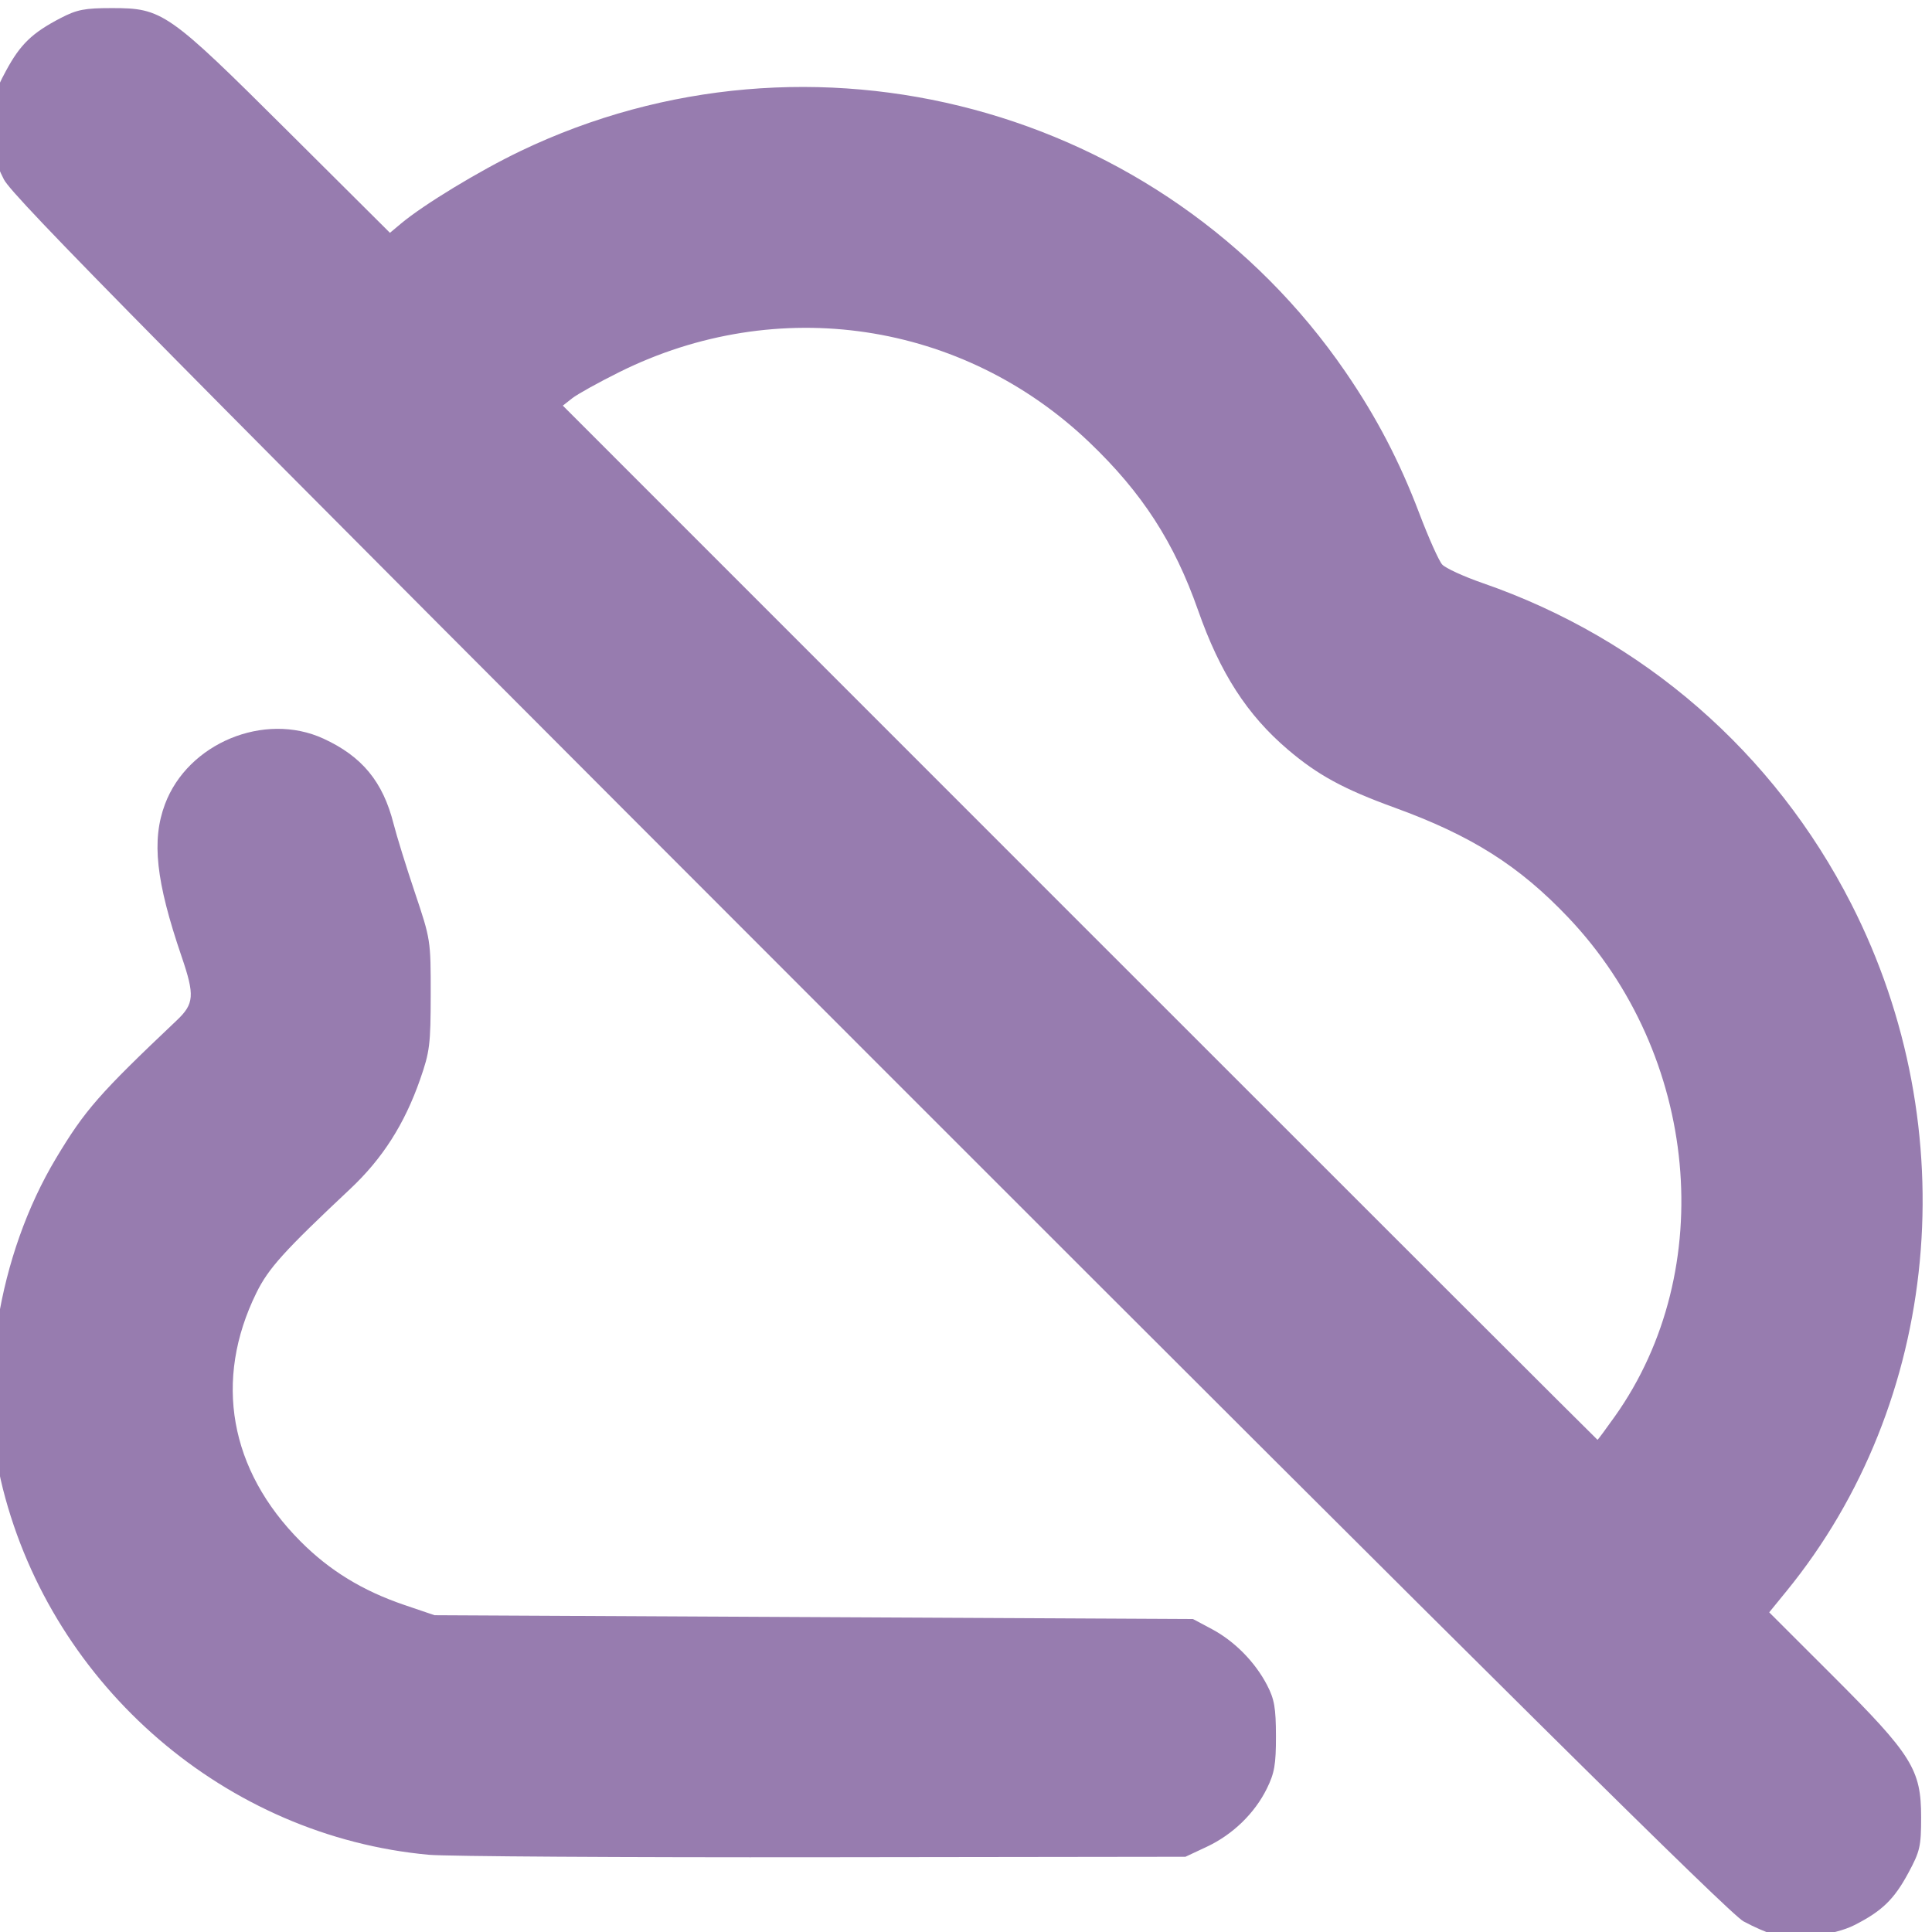
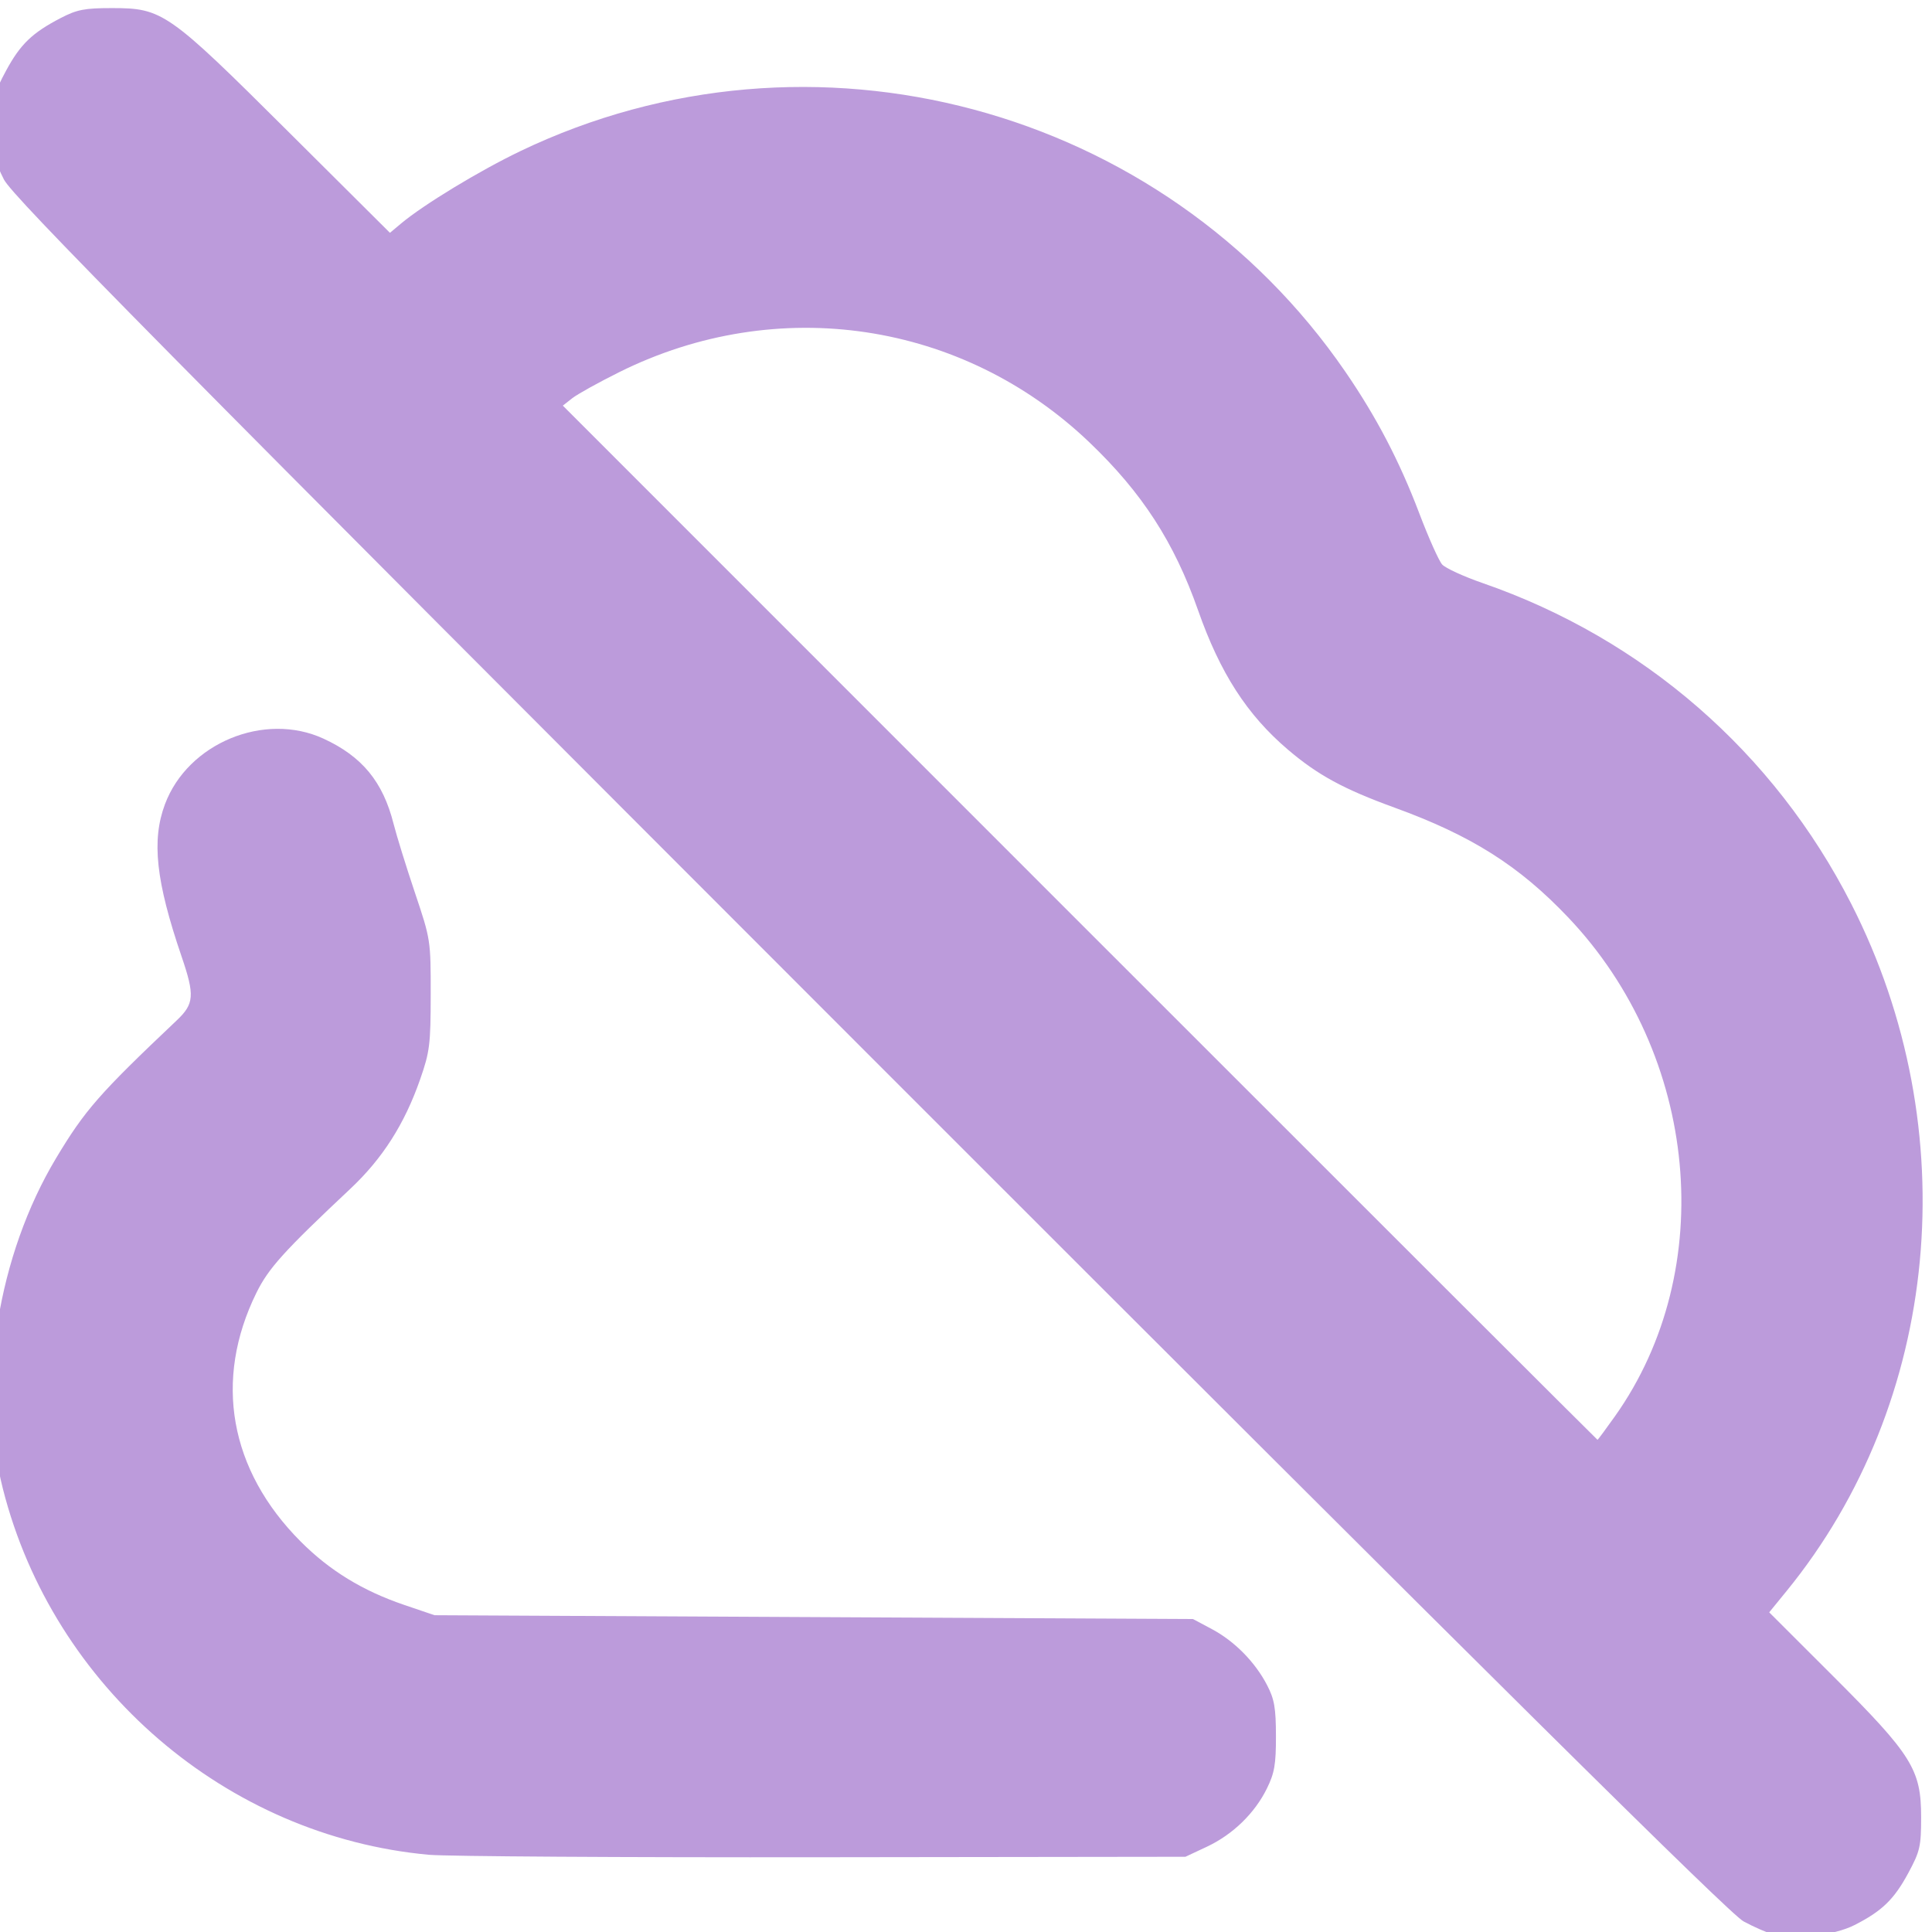
<svg xmlns="http://www.w3.org/2000/svg" xmlns:xlink="http://www.w3.org/1999/xlink" version="1.1" id="svg1" width="512" height="512" viewBox="0 0 512 512">
  <defs id="defs1">
    <linearGradient id="linearGradient3">
-       <stop style="stop-color:#977caf;stop-opacity:1;" offset="0" id="stop3" />
-       <stop style="stop-color:#977caf;stop-opacity:1;" offset="1" id="stop4" />
+       <stop style="stop-color:#bc9bdb;stop-opacity:1;" offset="0" id="stop3" />
+       <stop style="stop-color:#bc9bdb;stop-opacity:1;" offset="1" id="stop4" />
    </linearGradient>
    <linearGradient xlink:href="#linearGradient3" id="linearGradient4" x1="0.781" y1="256.25" x2="514.844" y2="260.938" gradientUnits="userSpaceOnUse" />
  </defs>
  <g id="g1">
    <path style="fill:url(#linearGradient4);fill-opacity:1" d="m 470.094,512.688 c -1.684,-0.438 -5.31,-2.019 -8.057,-3.514 C 458.351,507.167 397.681,447.069 230.44,279.759 42.309,91.551 3.361,52.129 1.037,47.562 c -2.407,-4.728 -2.803,-6.693 -2.821,-14 -0.02,-7.784 0.264,-9.031 3.376,-14.801 3.784,-7.017 6.921,-10.048 14.457,-13.963 4.356,-2.263 6.359,-2.654 13.607,-2.654 13.421,0 14.852,1.001 46.592,32.591 l 27.092,26.964 2.908,-2.436 C 112.253,54.232 126.994,45.282 137.884,40.057 214.909,3.094 308.171,28.045 356.565,98.562 c 8.208,11.961 14.328,23.682 19.549,37.442 2.472,6.516 5.208,12.635 6.08,13.599 0.872,0.963 5.72,3.184 10.774,4.936 42.562,14.752 77.196,44.906 97.643,85.013 30.474,59.775 23.657,132.073 -17.174,182.122 l -4.578,5.612 16.873,16.852 c 20.978,20.951 23.387,24.806 23.387,37.425 0,7.763 -0.295,9.047 -3.398,14.801 -3.784,7.018 -6.987,10.112 -14.305,13.82 -5.356,2.714 -15.794,3.94 -21.322,2.503 z M 427.988,375.312 c 27.558,-38.857 22.228,-95.731 -12.388,-132.173 -13.037,-13.725 -25.655,-21.703 -46.04,-29.113 -13.471,-4.896 -20.329,-8.625 -28.231,-15.35 -10.846,-9.231 -17.989,-20.307 -23.832,-36.955 -6.319,-18.006 -14.823,-31.145 -28.803,-44.501 -33.605,-32.106 -82.659,-39.441 -124.538,-18.622 -5.5,2.734 -11.125,5.855 -12.5,6.935 l -2.5,1.964 136.999,137.033 c 75.349,75.368 137.089,137.033 137.199,137.033 0.11,0 2.196,-2.812 4.633,-6.25 z M 113.656,491.537 c -53.613,-4.892 -99.549,-44.358 -112.89,-96.99 -6.908,-27.253 -1.333,-61.898 14.101,-87.631 7.63,-12.722 11.422,-17.051 31.952,-36.486 4.654,-4.406 4.825,-6.623 1.303,-16.942 -6.811,-19.955 -7.991,-30.773 -4.405,-40.359 6.054,-16.181 26.344,-24.582 41.996,-17.388 10.234,4.704 15.767,11.423 18.587,22.571 0.8,3.163 3.345,11.375 5.655,18.25 4.171,12.413 4.2,12.601 4.186,27 -0.014,13.274 -0.251,15.176 -2.808,22.5 -4.132,11.836 -9.963,20.971 -18.51,29 -17.596,16.528 -21.678,21.051 -24.883,27.568 -11.379,23.136 -7.133,46.964 11.74,65.89 7.69,7.712 16.43,13.059 27.476,16.811 l 8,2.718 100.5,0.507 100.5,0.507 5,2.664 c 6.005,3.199 11.448,8.72 14.627,14.836 1.94,3.732 2.342,6.036 2.356,13.5 0.014,7.524 -0.38,9.807 -2.406,13.923 -3.235,6.572 -9.048,12.203 -15.929,15.429 l -5.648,2.648 -96,0.125 c -52.8,0.069 -99.825,-0.224 -104.5,-0.651 z" id="path3" />
  </g>
</svg>
